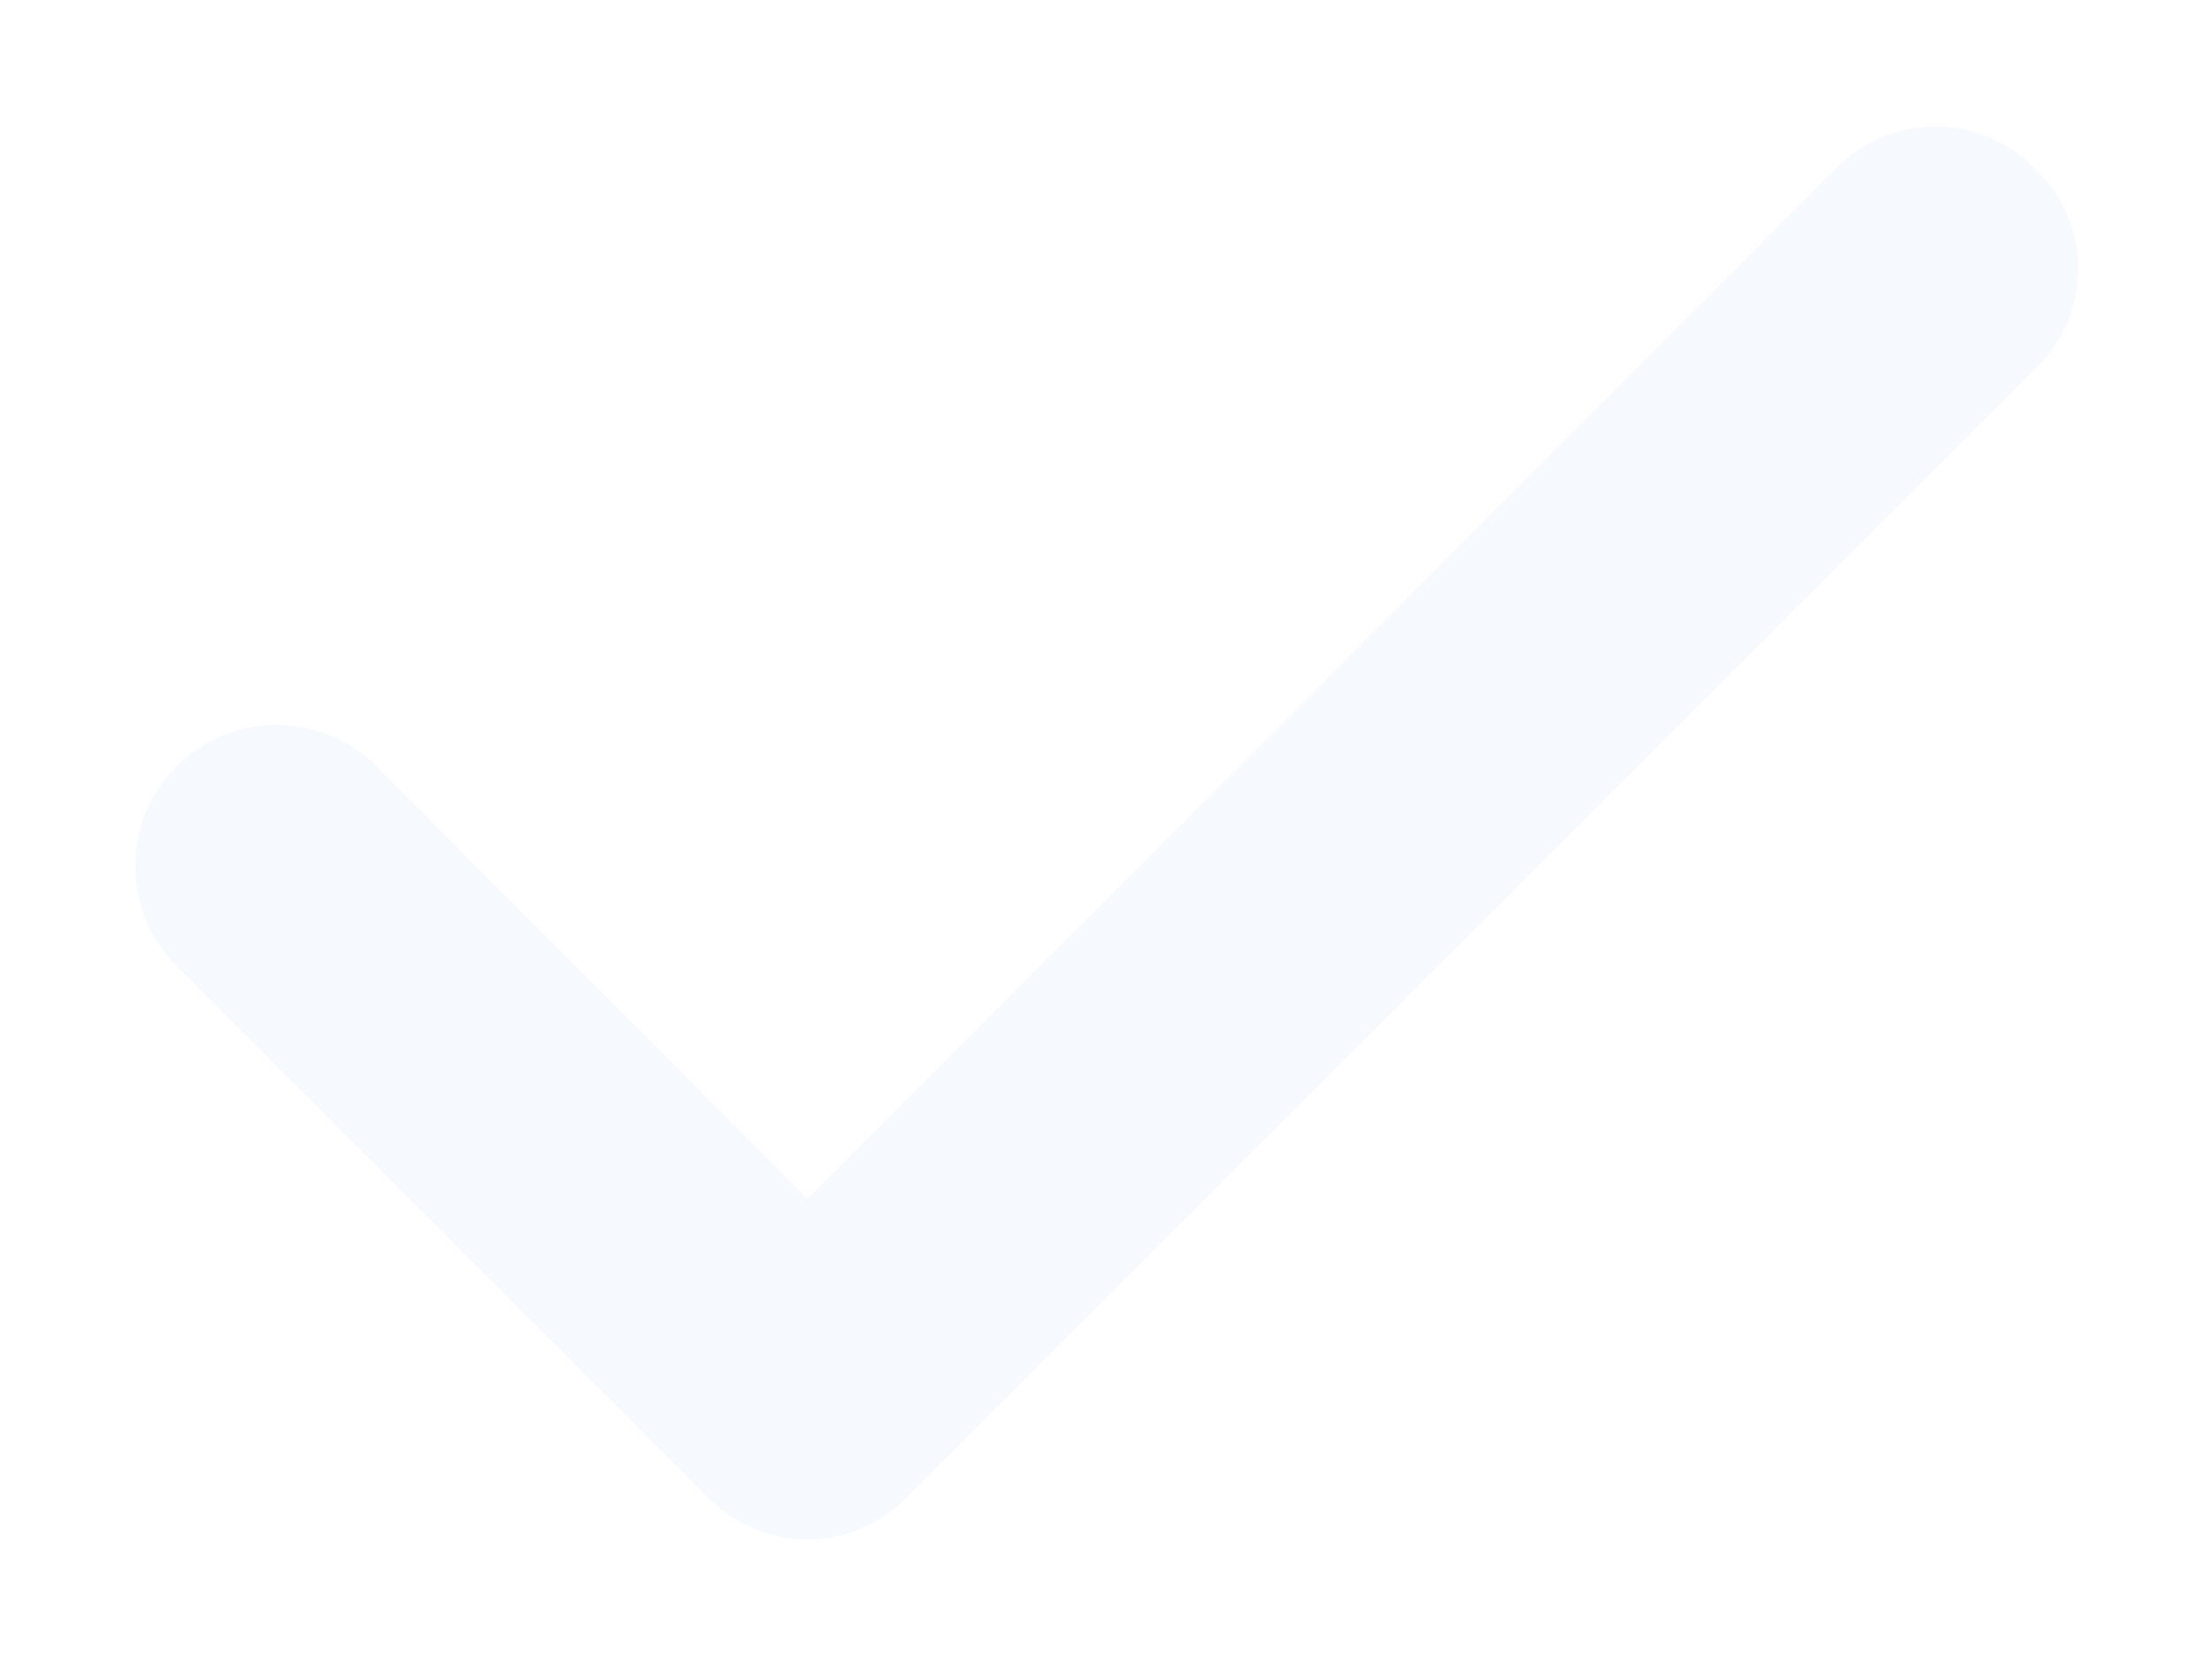
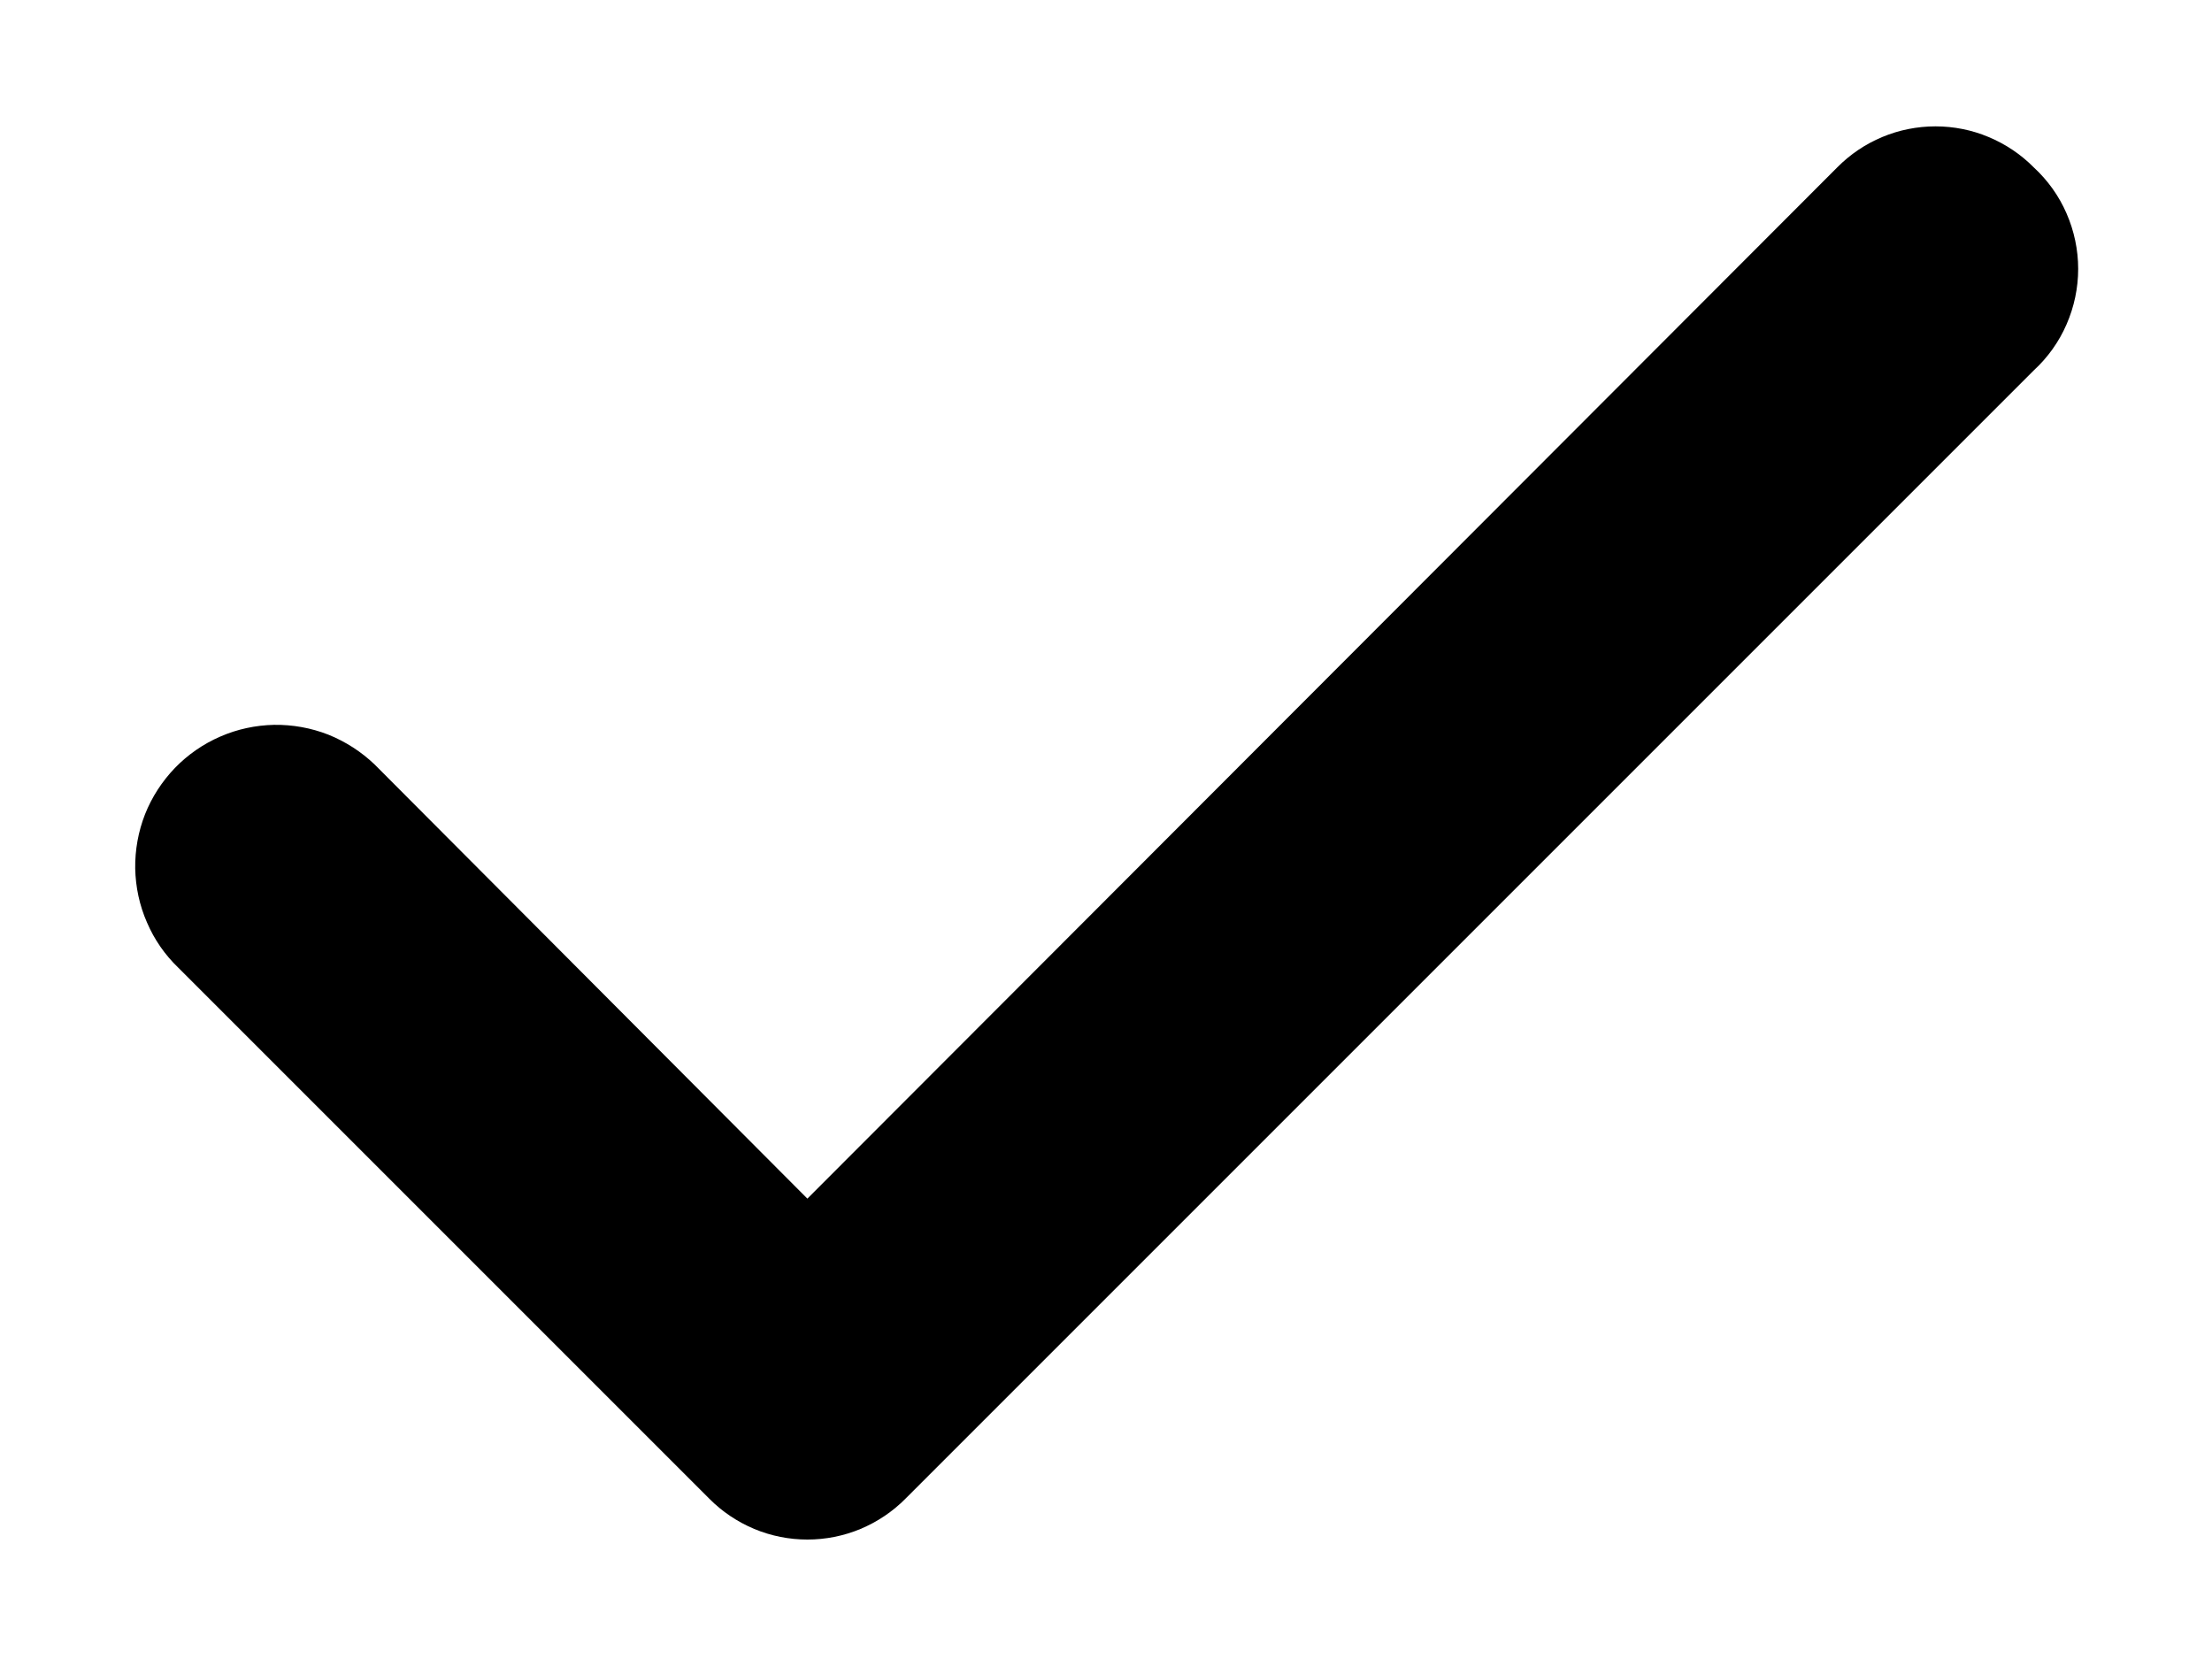
- <svg xmlns="http://www.w3.org/2000/svg" width="16" height="12" viewBox="0 0 16 12" fill="none">
-   <path d="M14.71 1.21C14.617 1.116 14.506 1.042 14.384 0.991C14.263 0.94 14.132 0.914 14 0.914C13.868 0.914 13.737 0.94 13.615 0.991C13.493 1.042 13.383 1.116 13.29 1.21L5.84 8.67L2.71 5.53C2.613 5.437 2.499 5.364 2.375 5.314C2.25 5.265 2.116 5.241 1.982 5.243C1.848 5.246 1.716 5.274 1.593 5.328C1.47 5.381 1.358 5.459 1.265 5.555C1.172 5.652 1.098 5.766 1.049 5.89C1 6.015 0.976 6.149 0.978 6.283C0.981 6.417 1.009 6.549 1.063 6.672C1.116 6.796 1.193 6.907 1.29 7L5.13 10.84C5.223 10.934 5.334 11.008 5.455 11.059C5.577 11.11 5.708 11.136 5.84 11.136C5.972 11.136 6.103 11.11 6.225 11.059C6.346 11.008 6.457 10.934 6.55 10.84L14.71 2.68C14.812 2.586 14.893 2.473 14.948 2.346C15.003 2.22 15.032 2.083 15.032 1.945C15.032 1.807 15.003 1.67 14.948 1.544C14.893 1.417 14.812 1.304 14.71 1.21Z" fill="#F6F9FE" />
+ <svg xmlns="http://www.w3.org/2000/svg" width="16" height="12" viewBox="0 0 16 12">
+   <path d="M14.71 1.21C14.617 1.116 14.506 1.042 14.384 0.991C14.263 0.94 14.132 0.914 14 0.914C13.868 0.914 13.737 0.94 13.615 0.991C13.493 1.042 13.383 1.116 13.29 1.21L5.84 8.67L2.71 5.53C2.613 5.437 2.499 5.364 2.375 5.314C2.25 5.265 2.116 5.241 1.982 5.243C1.848 5.246 1.716 5.274 1.593 5.328C1.47 5.381 1.358 5.459 1.265 5.555C1.172 5.652 1.098 5.766 1.049 5.89C1 6.015 0.976 6.149 0.978 6.283C0.981 6.417 1.009 6.549 1.063 6.672C1.116 6.796 1.193 6.907 1.29 7L5.13 10.84C5.223 10.934 5.334 11.008 5.455 11.059C5.577 11.11 5.708 11.136 5.84 11.136C5.972 11.136 6.103 11.11 6.225 11.059C6.346 11.008 6.457 10.934 6.55 10.84L14.71 2.68C14.812 2.586 14.893 2.473 14.948 2.346C15.003 2.22 15.032 2.083 15.032 1.945C15.032 1.807 15.003 1.67 14.948 1.544C14.893 1.417 14.812 1.304 14.71 1.21Z" />
</svg>
